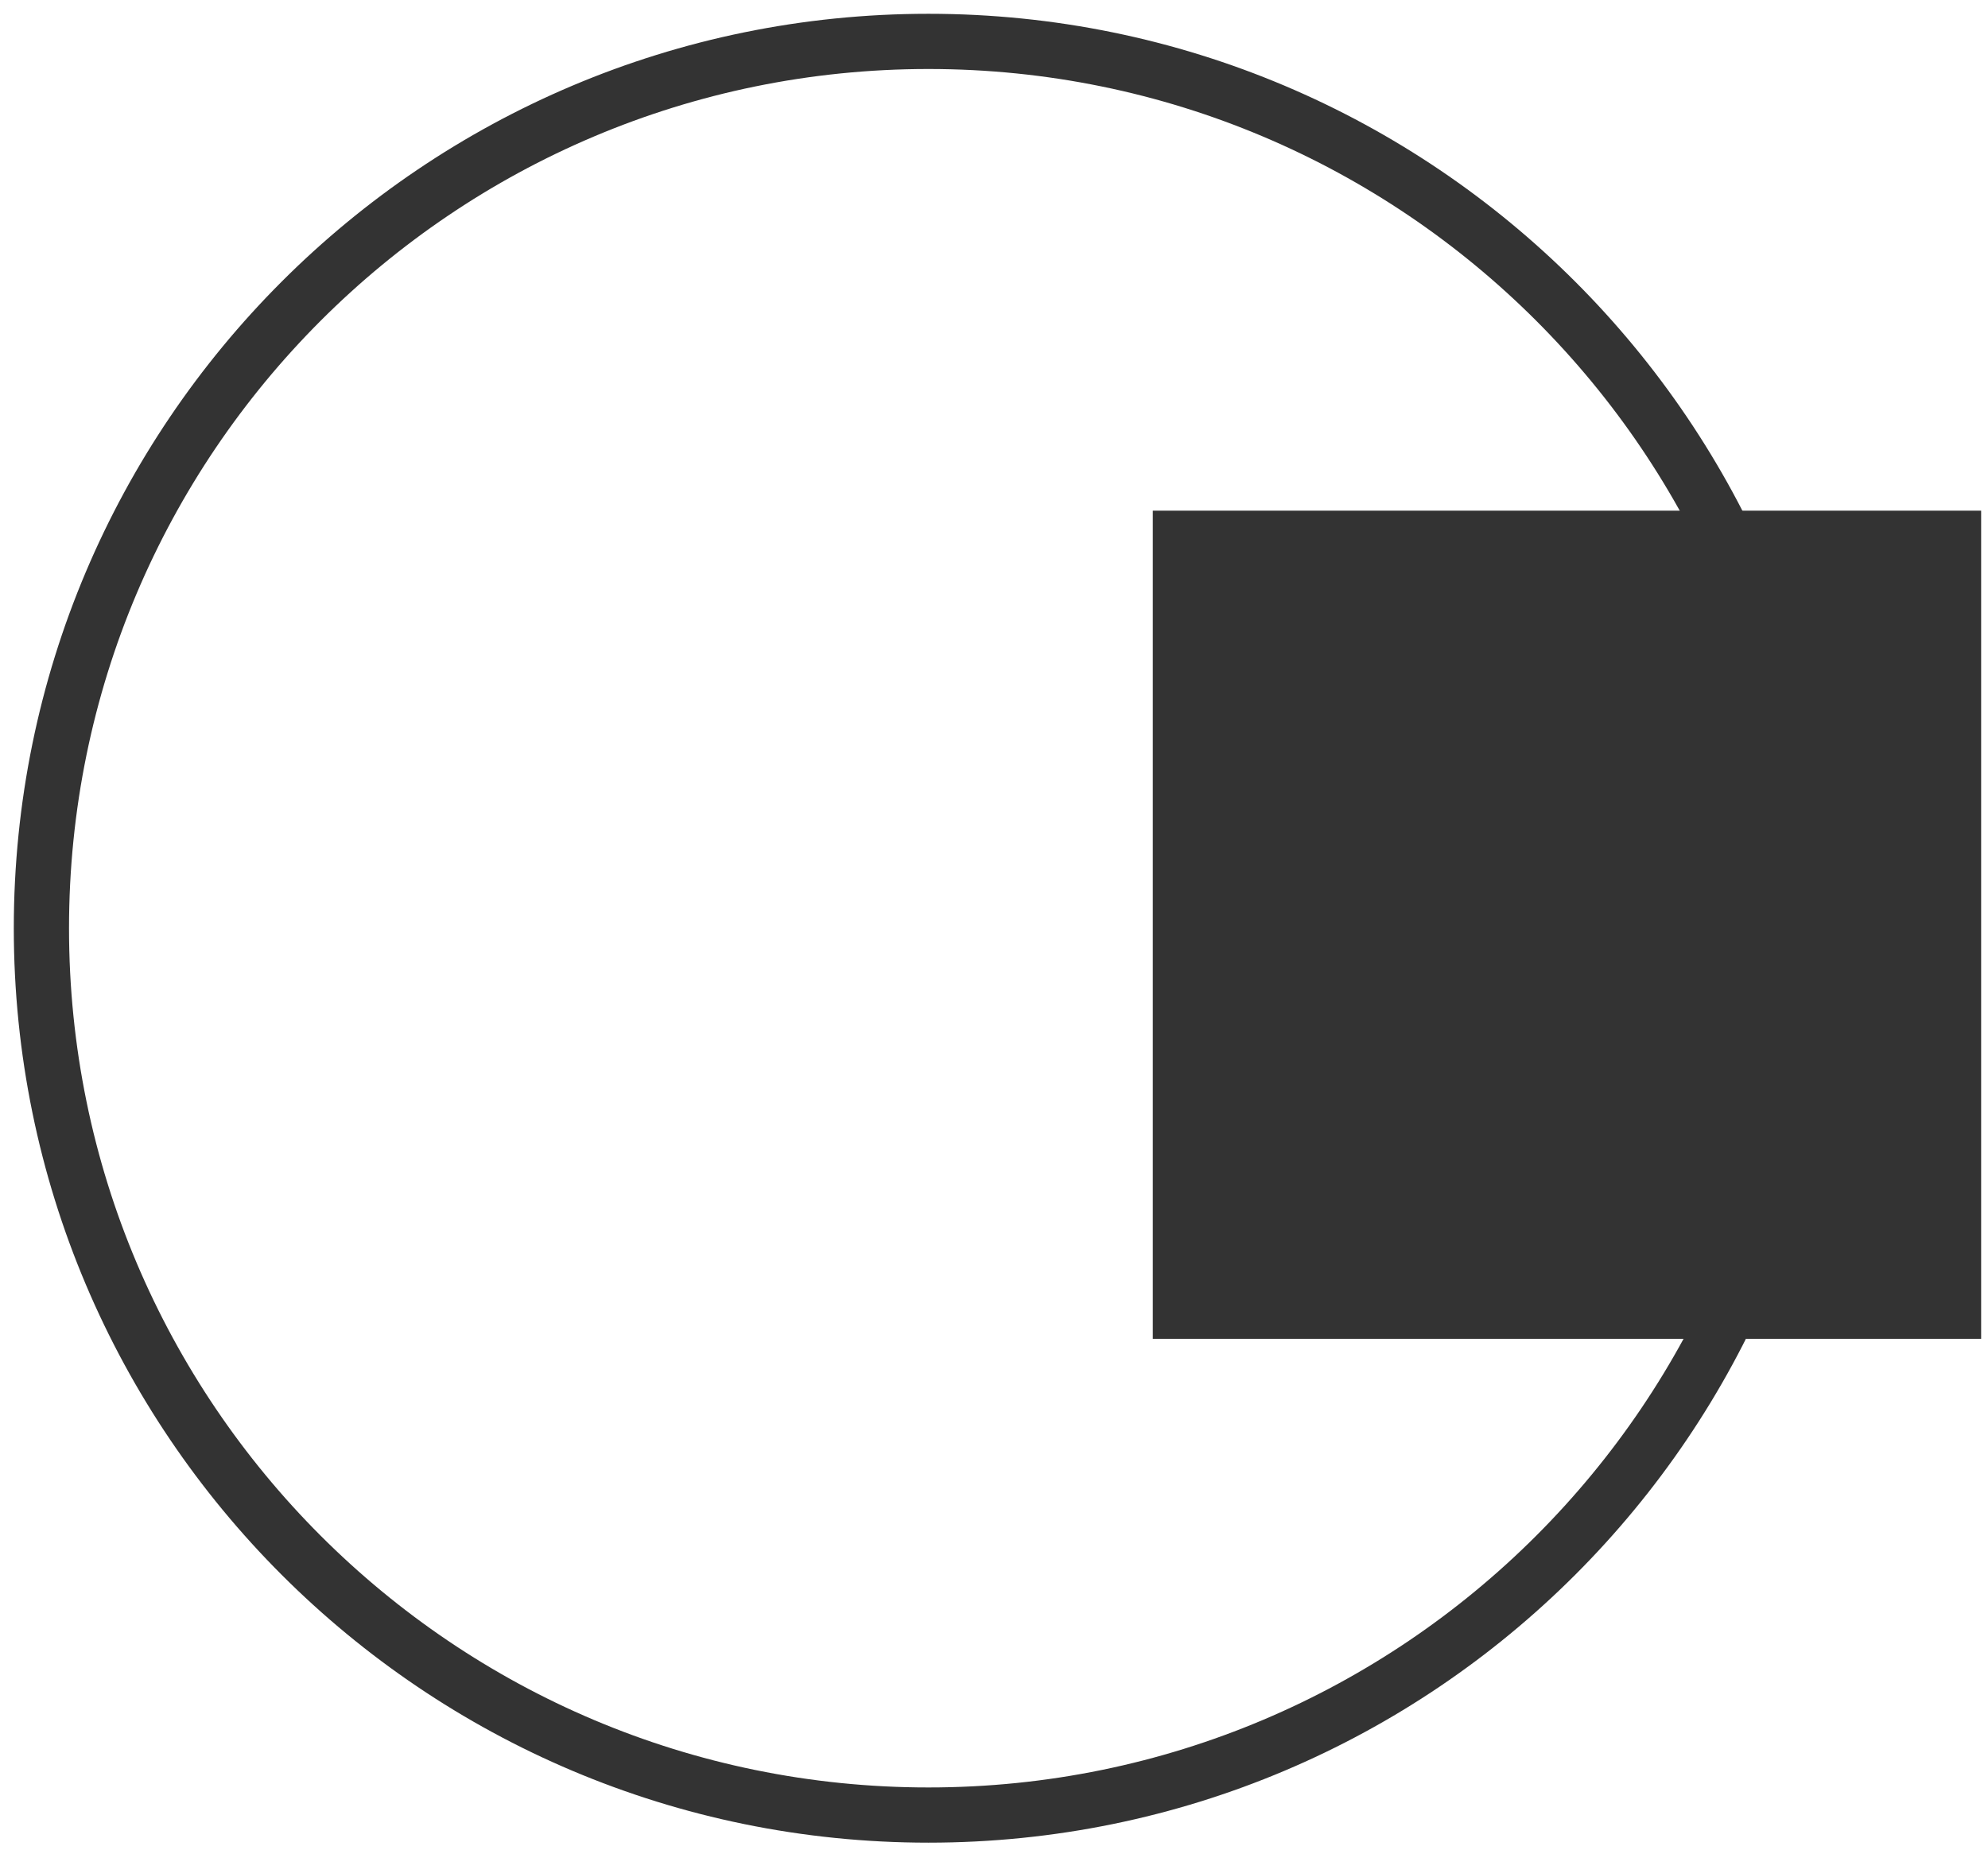
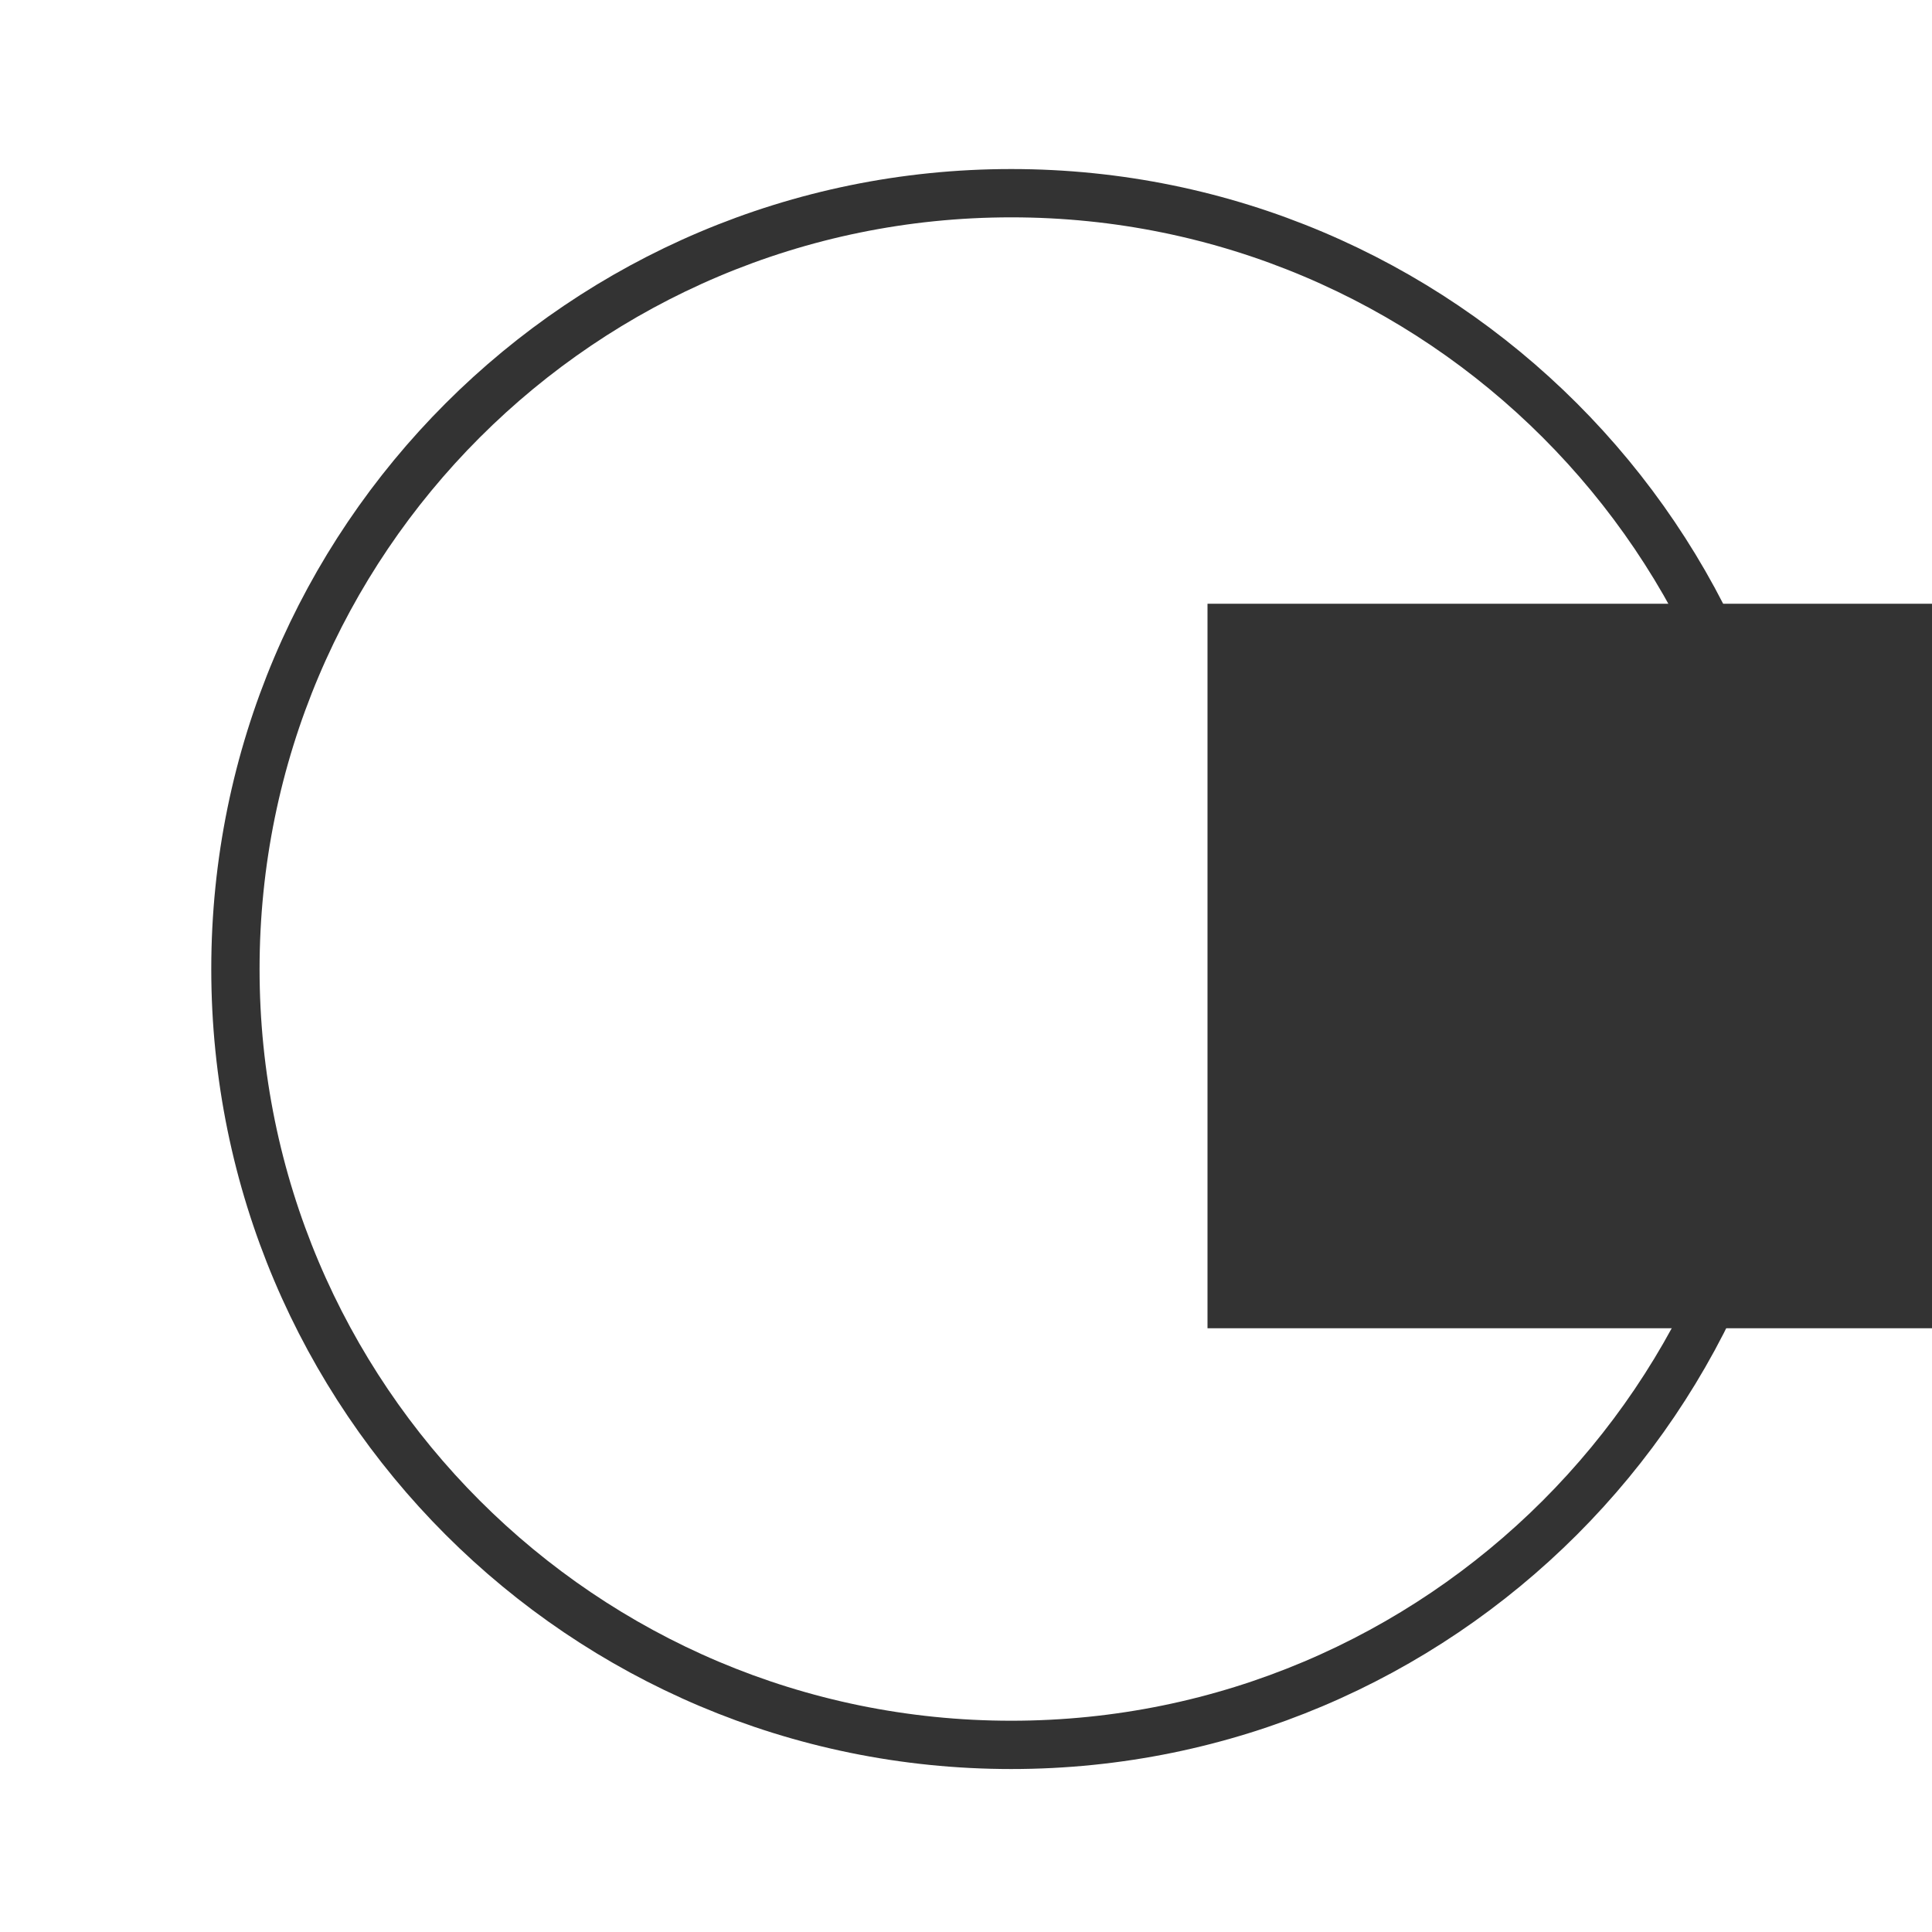
- <svg xmlns="http://www.w3.org/2000/svg" width="72" height="67" viewBox="0 0 72 67" fill="none">
-   <circle r="32.126" transform="matrix(-4.37114e-08 1 1 4.37114e-08 33.6257 33.6257)" stroke="#333333" stroke-width="2" />
-   <rect x="71.751" y="18.5" width="30" height="30" transform="rotate(90 71.7515 18.5)" fill="#333333" />
+ <svg xmlns="http://www.w3.org/2000/svg" width="80" height="80" viewBox="0 0 80 80" fill="none">
+   <circle r="32.126" transform="matrix(-4.37114e-08 1 1 4.37114e-08 41.8743 40.1257)" stroke="#333333" stroke-width="2" />
+   <rect x="80" y="25" width="30" height="30" transform="rotate(90 80 25)" fill="#333333" />
</svg>
